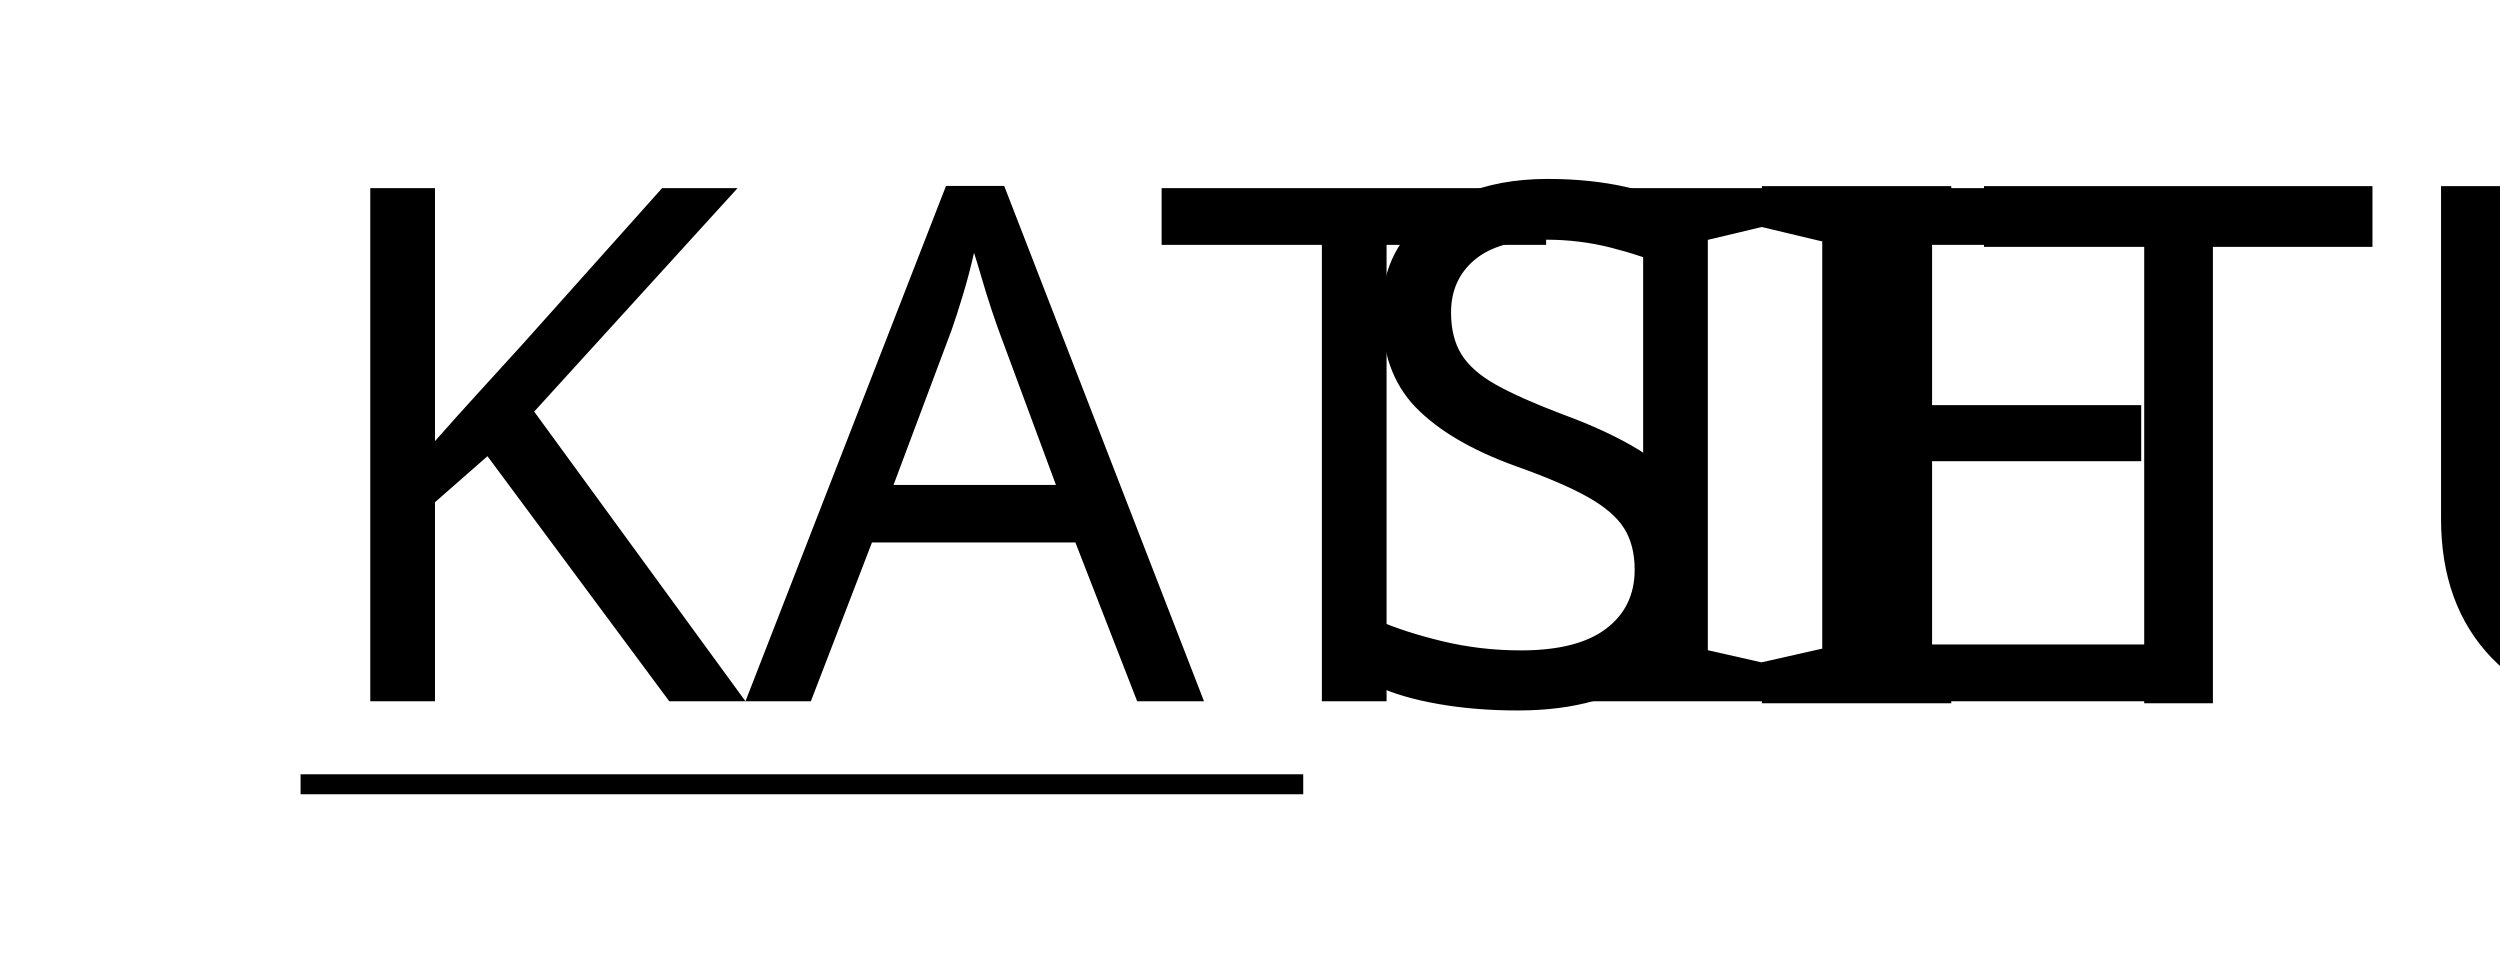
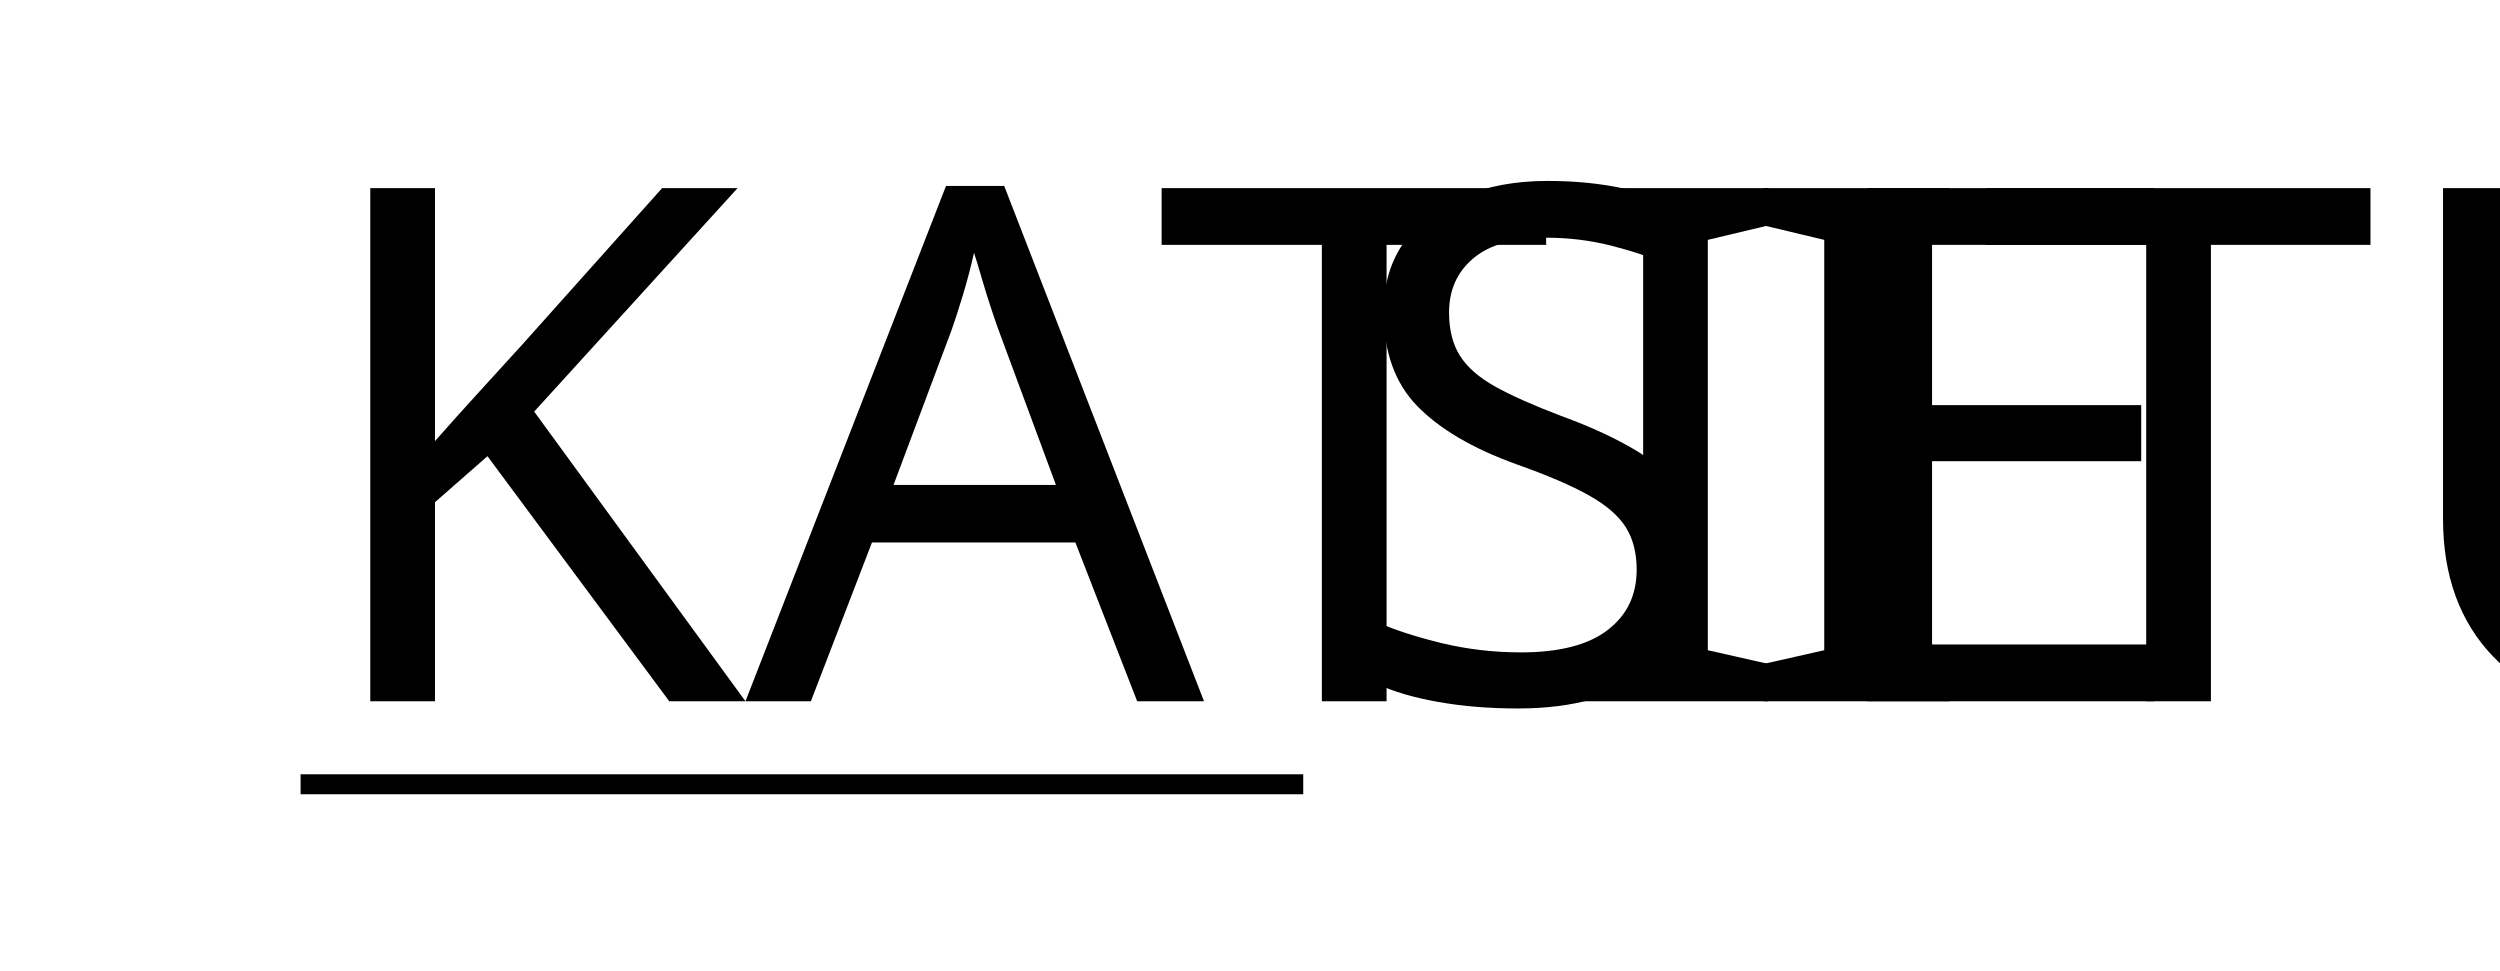
<svg xmlns="http://www.w3.org/2000/svg" version="1.1" id="Layer_1" x="0px" y="0px" viewBox="0 0 792 307.595" enable-background="new 0 0 792 307.595" xml:space="preserve">
  <rect x="95.225" y="59.138" fill="none" width="601.549" height="184.119" />
  <text transform="matrix(1 0 0 1 95.2259 222.1611)">
    <tspan x="0" y="0" font-family="'Simplifica'" font-size="227.689">KATIE</tspan>
-     <tspan x="329.457" y="0" opacity="0.5" stroke="#000000" stroke-width="1.265" stroke-miterlimit="10" font-family="'Simplifica'" font-size="227.689">SITU</tspan>
+     <tspan x="329.457" y="0" font-family="'Simplifica'" font-size="227.689">SITU</tspan>
  </text>
  <line fill="none" stroke="#000000" stroke-width="6.325" stroke-miterlimit="10" x1="95.225" y1="248.457" x2="412.866" y2="248.457" />
  <rect x="95.225" y="408.62" fill="none" width="601.549" height="184.119" />
-   <text transform="matrix(1 0 0 1 95.2259 551.8184)">
-     <tspan x="0" y="0" font-family="'Simplifica'" font-size="200" letter-spacing="10">KAT</tspan>
-     <tspan x="236.195" y="0" font-family="'Simplifica'" font-size="200" letter-spacing="13">I</tspan>
-     <tspan x="269.794" y="0" font-family="'Simplifica'" font-size="200" letter-spacing="11">E</tspan>
-     <tspan x="343.392" y="0" opacity="0.8" stroke="#000000" stroke-width="1.265" stroke-miterlimit="10" font-family="'Simplifica'" font-size="200" letter-spacing="10">SIT</tspan>
-     <tspan x="526.389" y="0" opacity="0.8" stroke="#000000" stroke-width="1.265" stroke-miterlimit="10" font-family="'Simplifica'" font-size="200">U</tspan>
-   </text>
+   <text transform="matrix(1 0 0 1 95.2259 551.8184)" font-family="'Simplifica'" font-size="200">katiesitu</text>
  <line fill="none" stroke="#000000" stroke-width="6.325" stroke-miterlimit="10" x1="95.225" y1="597.94" x2="412.866" y2="597.94" />
</svg>
